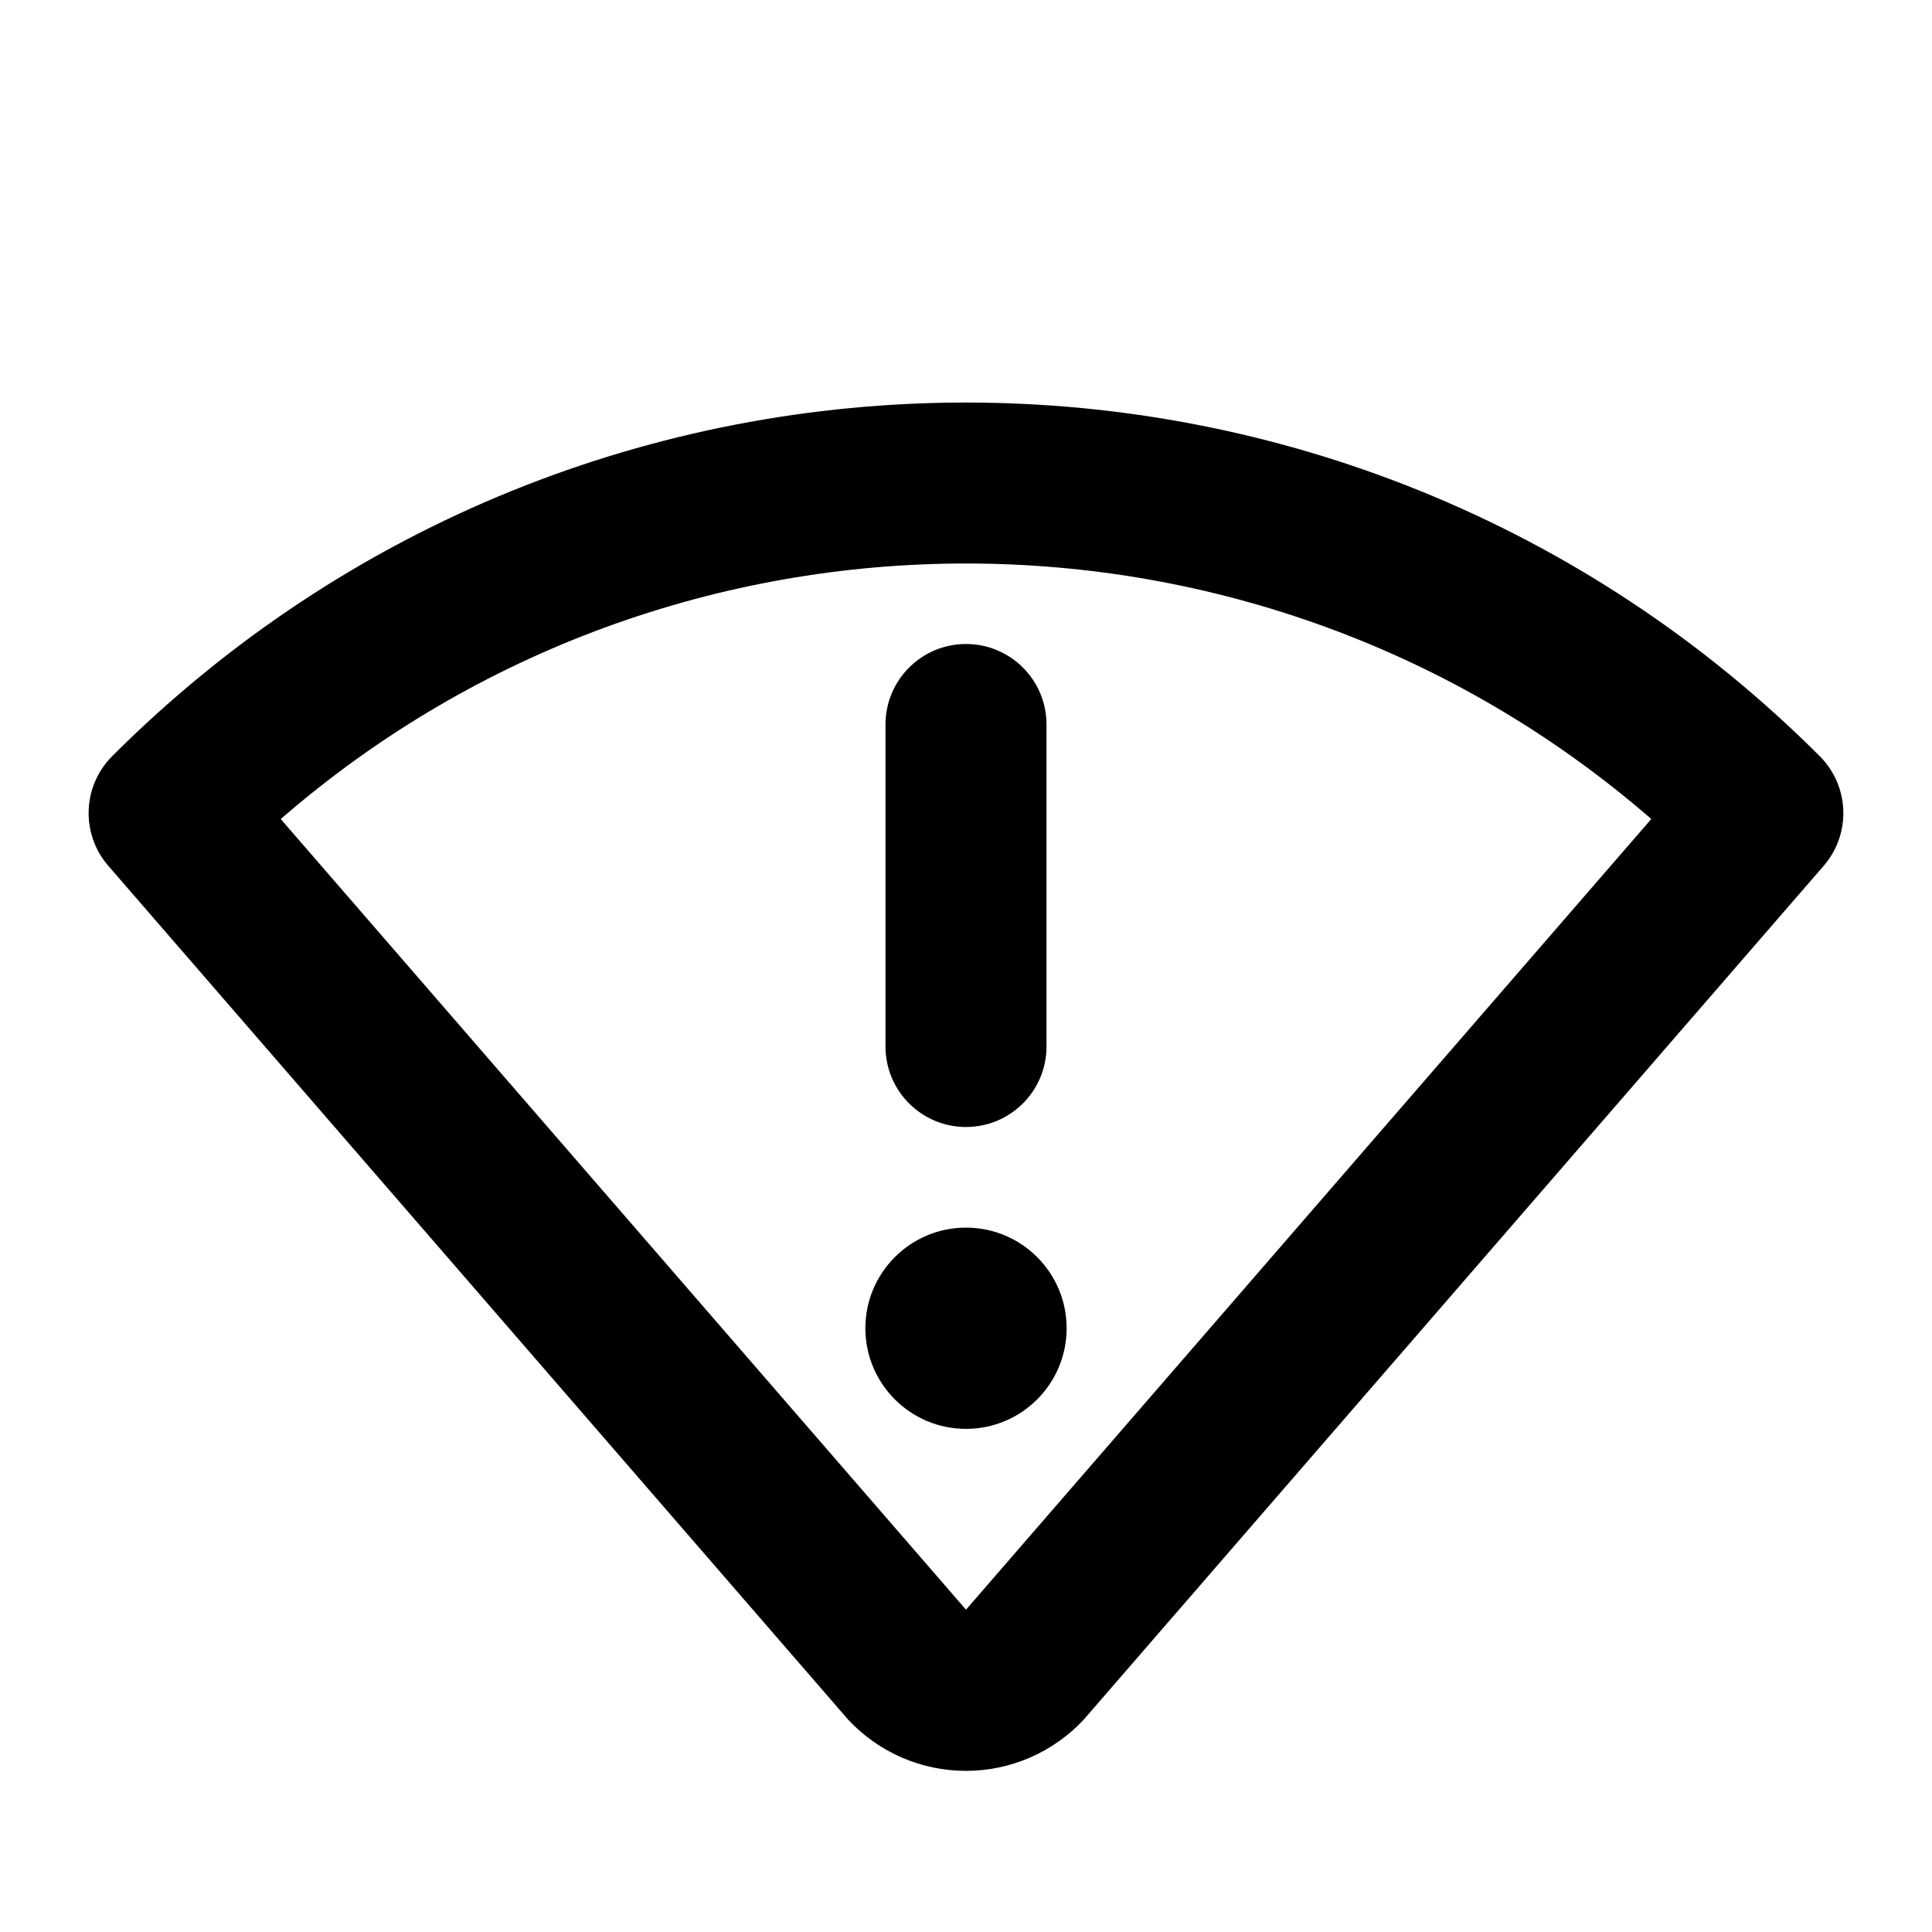
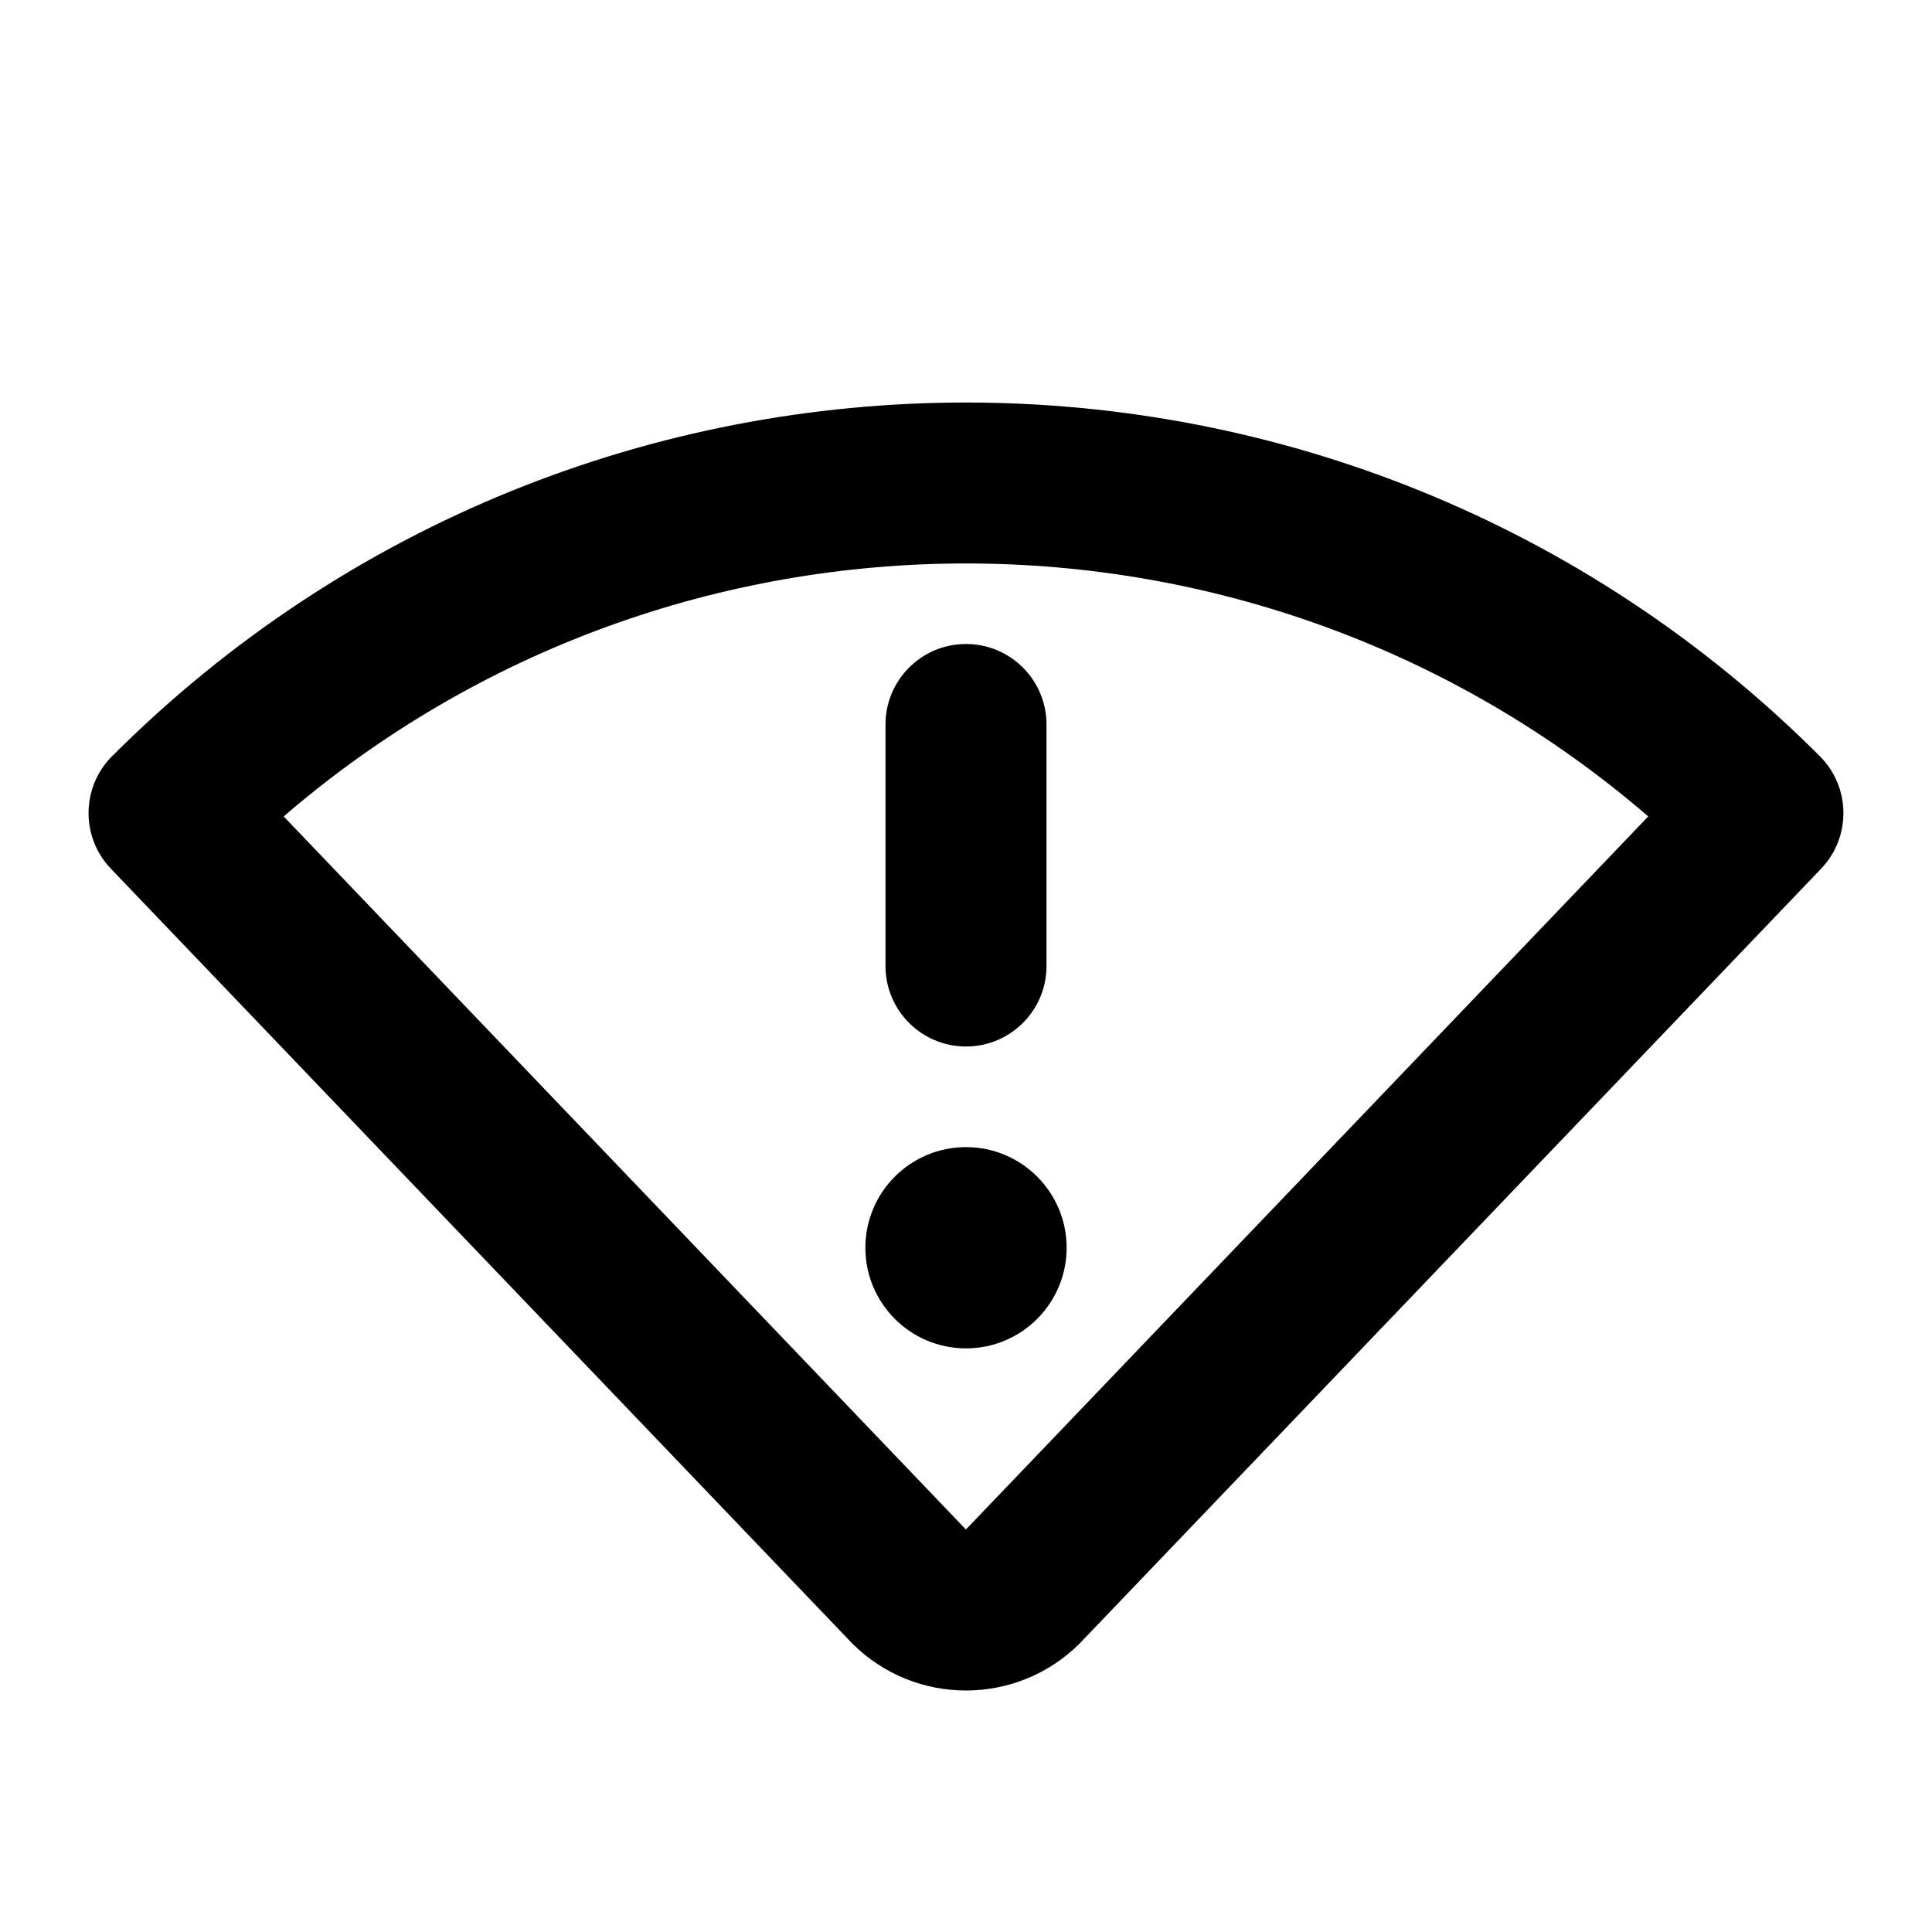
<svg xmlns="http://www.w3.org/2000/svg" width="24" height="24" fill="none">
-   <path fill-rule="evenodd" clip-rule="evenodd" d="M3.487 10.174L12 19.996l8.513-9.822c-4.875-4.232-12.15-4.232-17.025 0zm-2.094-.78c5.858-5.858 15.355-5.858 21.213 0a1 1 0 0 1 .049 1.361l-9.193 10.607a2 2 0 0 1-2.926 0L1.345 10.755a1 1 0 0 1 .049-1.362zM13.25 16.5a1.25 1.25 0 1 1-2.5 0 1.25 1.25 0 0 1 2.5 0zM13 9a1 1 0 1 0-2 0v4a1 1 0 1 0 2 0V9z" fill="#000" />
+   <path fill-rule="evenodd" clip-rule="evenodd" d="M3.524 10.142L11.999 19l8.476-8.858c-4.862-4.19-12.089-4.19-16.951 0zm-2.131-.749c5.858-5.857 15.355-5.857 21.213 0a1 1 0 0 1 .016 1.399l-9.193 9.606-.015.016a2 2 0 0 1-2.829 0l-.015-.016-9.192-9.606a1 1 0 0 1 .015-1.399zM13.25 15.5a1.25 1.25 0 1 1-2.5 0 1.25 1.25 0 0 1 2.5 0zM13 9a1 1 0 1 0-2 0v3a1 1 0 1 0 2 0V9z" fill="#000" />
</svg>
